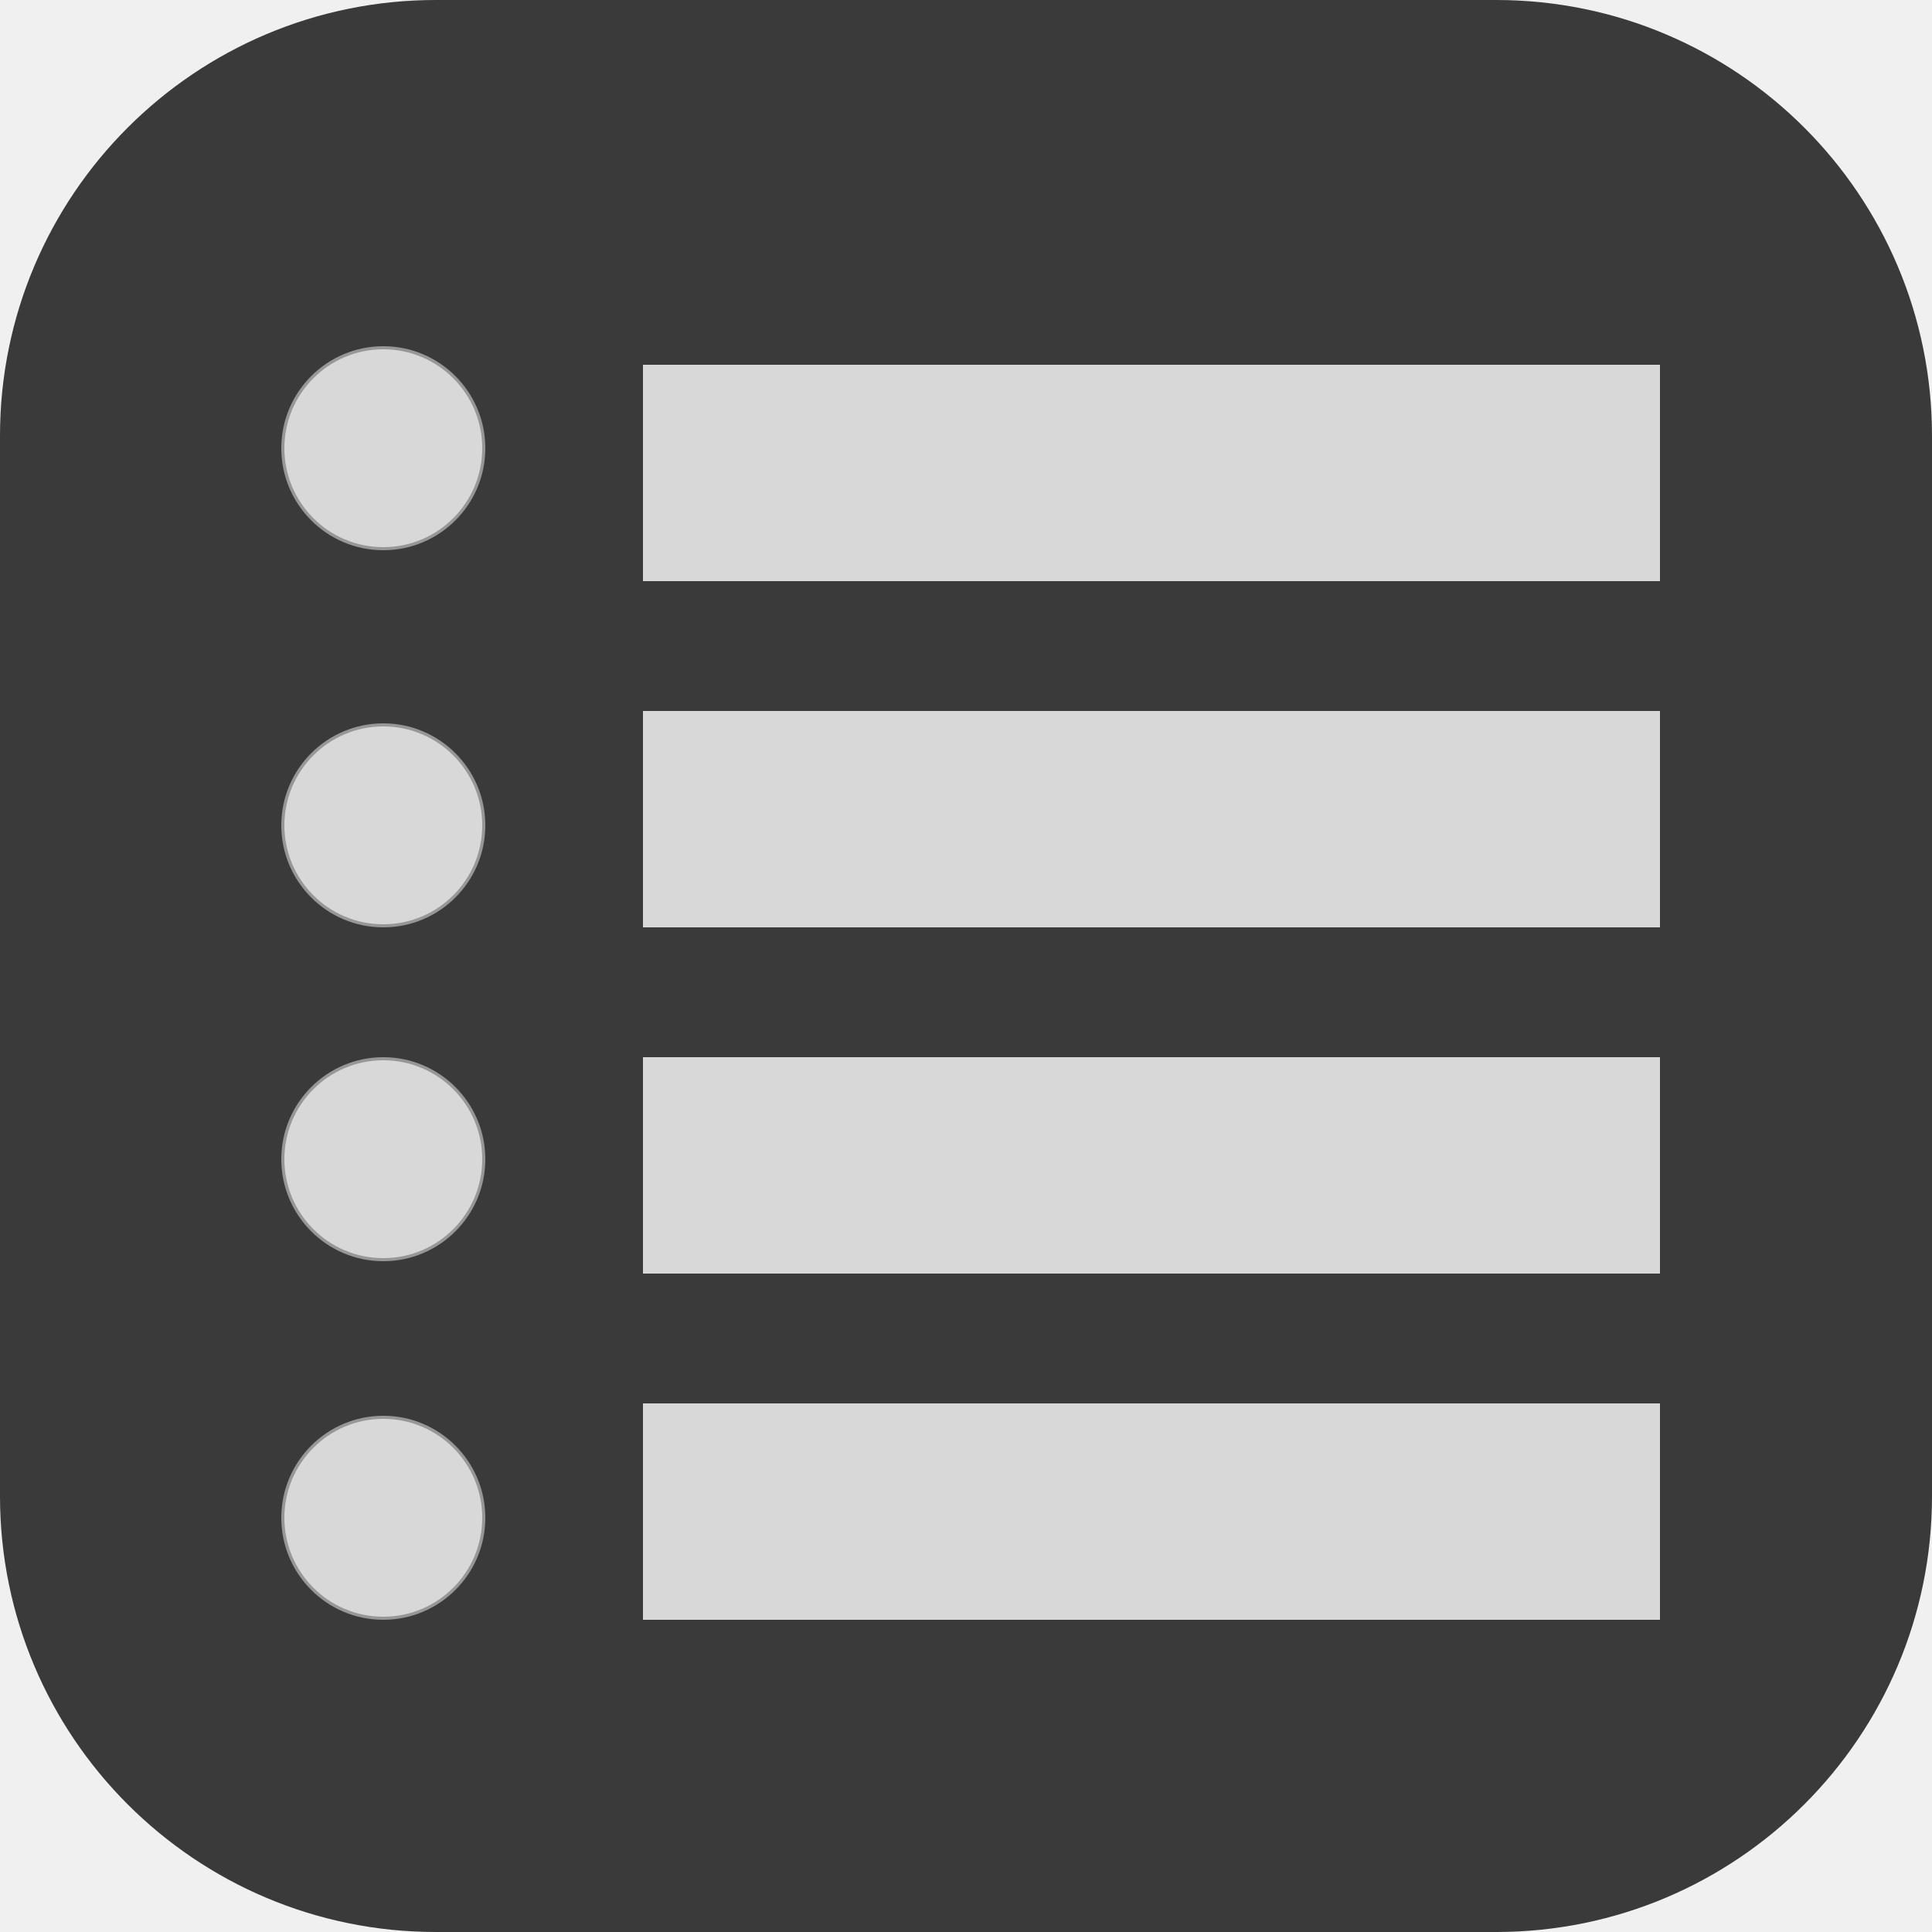
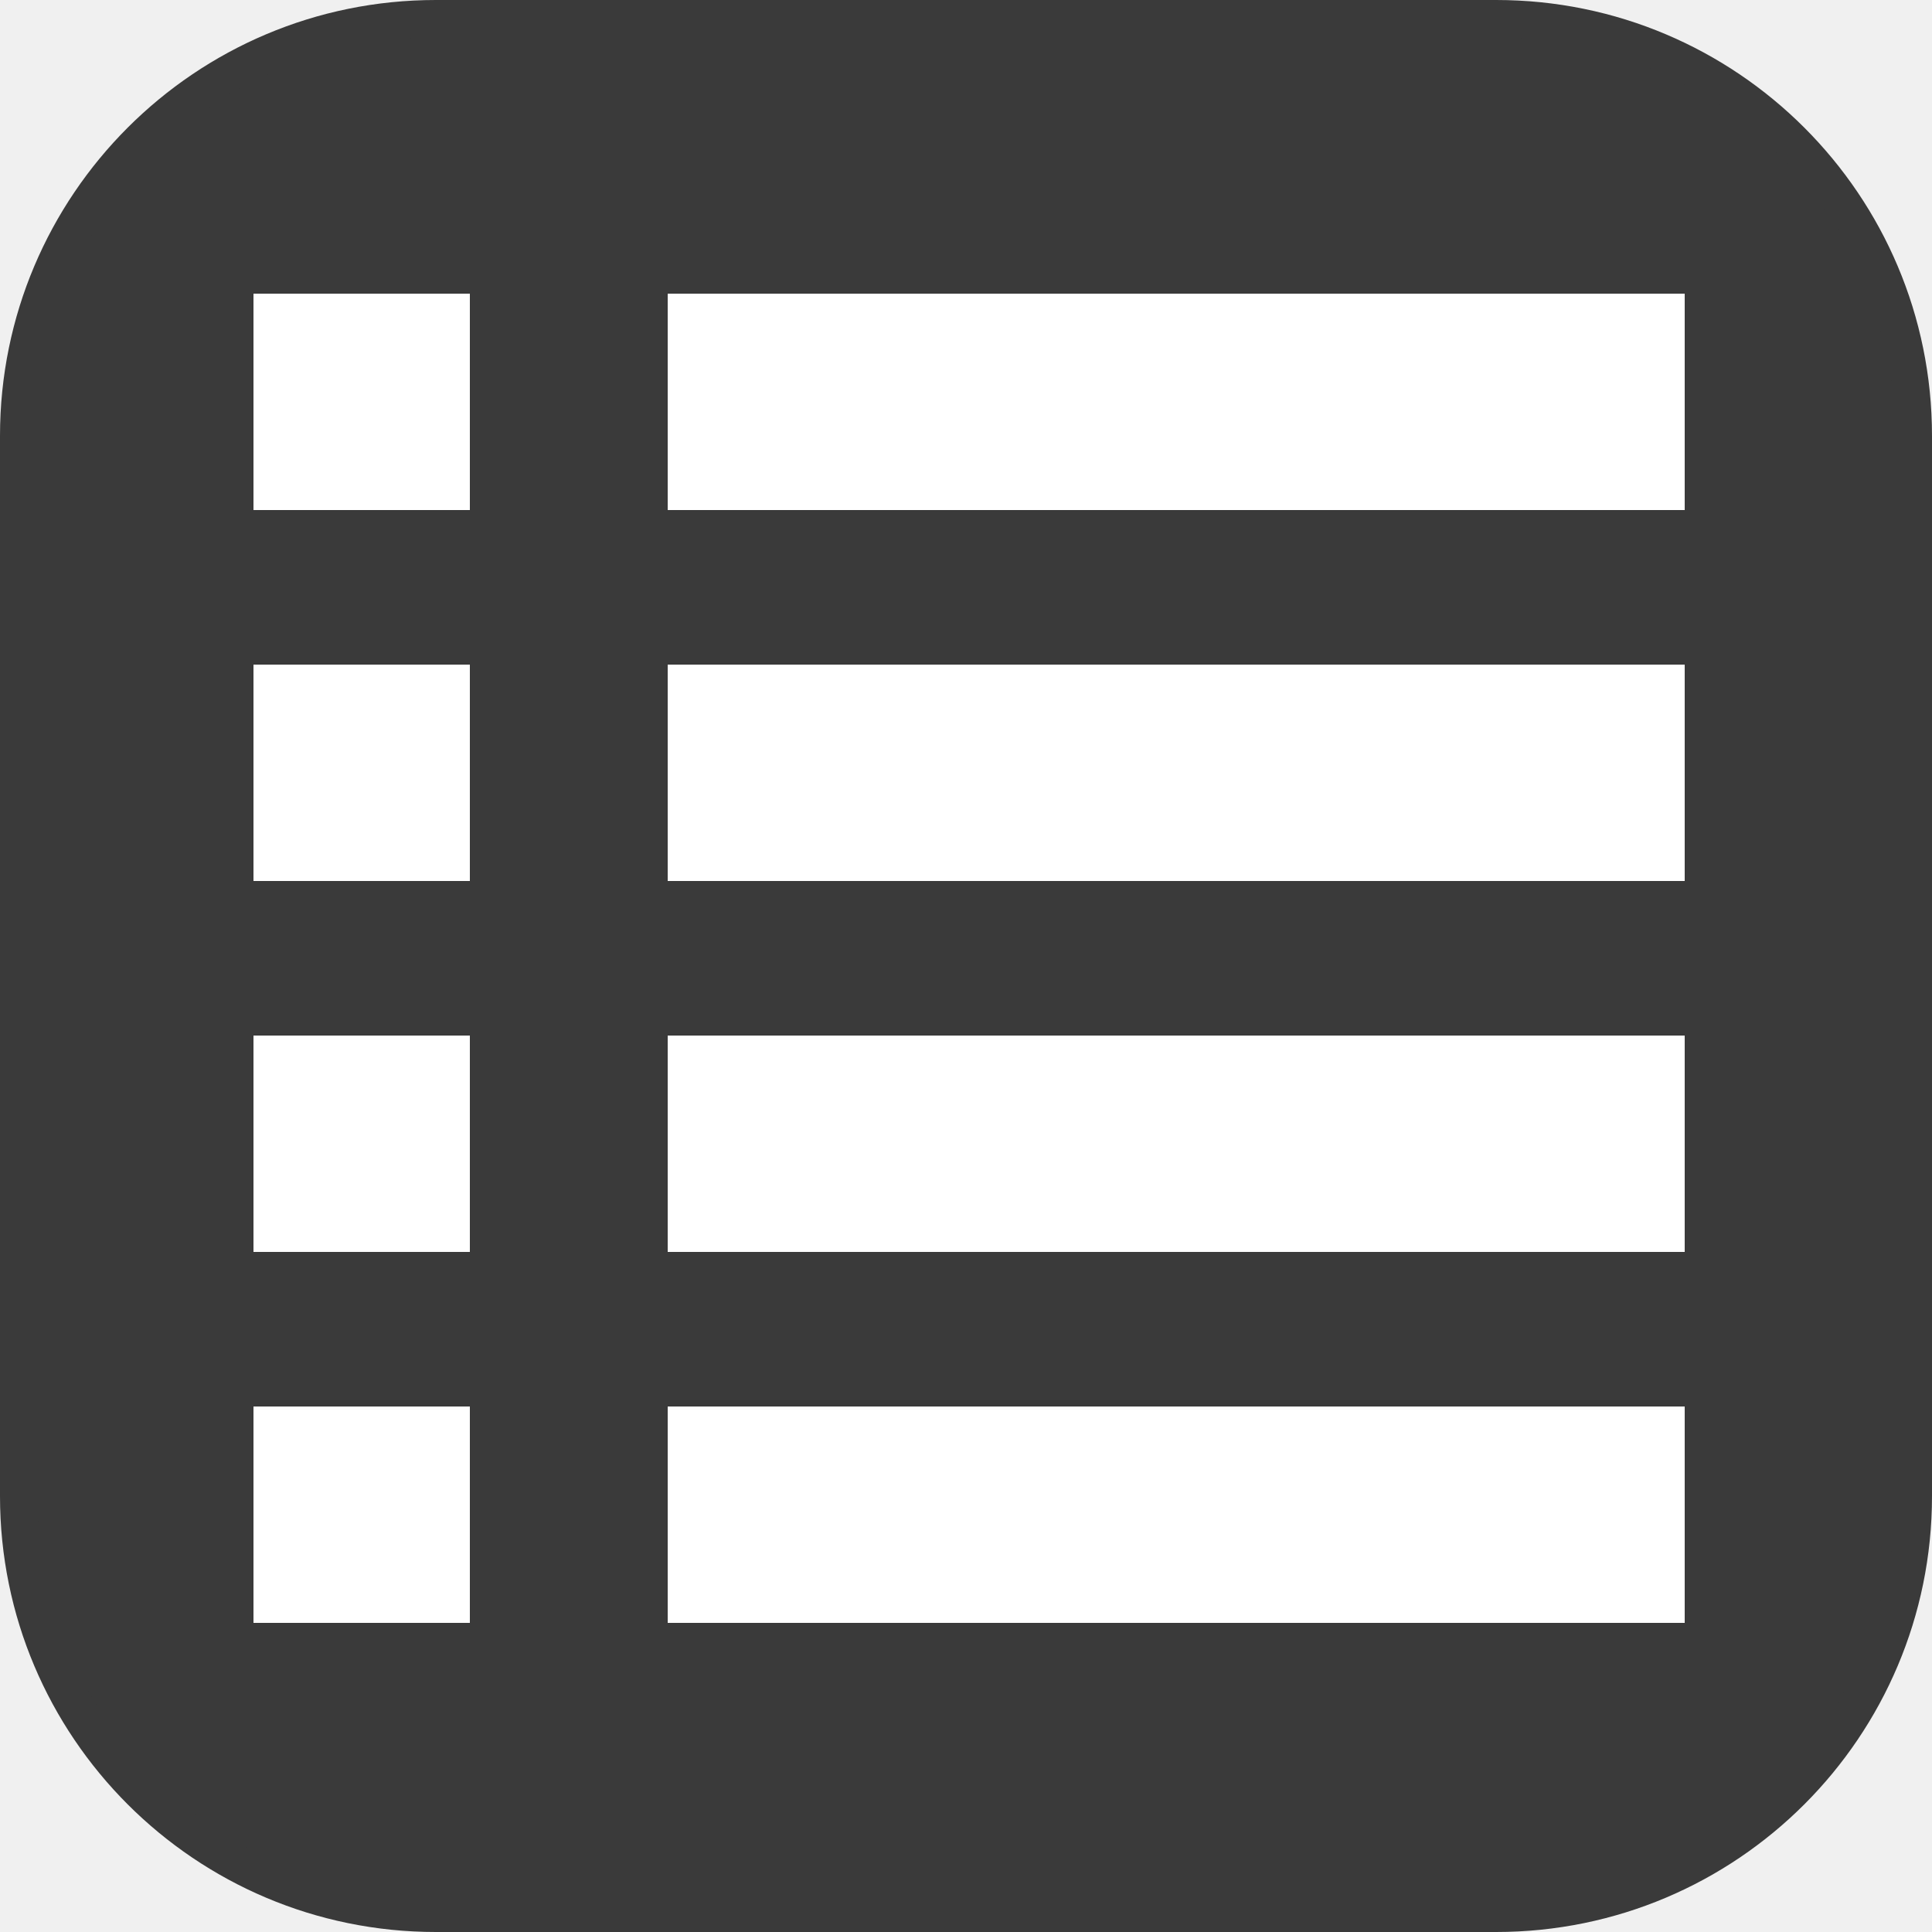
<svg xmlns="http://www.w3.org/2000/svg" width="625px" height="625px" viewBox="0 0 625 625" version="1.1">
  <g id="Page-1" stroke="none" stroke-width="1" fill="none" fill-rule="evenodd">
-     <g id="multi-select-hover">
-       <rect id="backdrop-copy" stroke="#3A3A3A" stroke-width="12" fill="#3A3A3A" x="6" y="6" width="613" height="613" rx="135" />
-       <g id="Group-3" transform="translate(91, 112)" fill="#D8D8D8">
-         <rect id="Rectangle" x="117" y="6" width="329" height="70" />
-         <circle id="Oval" stroke="#979797" cx="33" cy="33" r="32.5" />
-         <circle id="Oval-Copy-3" stroke="#979797" cx="33" cy="155" r="32.5" />
-         <circle id="Oval-Copy" stroke="#979797" cx="33" cy="263" r="32.5" />
-         <circle id="Oval-Copy-2" stroke="#979797" cx="33" cy="379" r="32.5" />
-         <rect id="Rectangle-Copy-17" x="117" y="118" width="329" height="70" />
-         <rect id="Rectangle-Copy-18" x="117" y="230" width="329" height="70" />
-         <rect id="Rectangle-Copy-19" x="117" y="342" width="329" height="70" />
+     <g id="multi-select---hover">
+       <rect id="backdrop-copy-4" stroke="#3A3A3A" stroke-width="12" fill="#3A3A3A" x="6" y="6" width="613" height="613" rx="135" />
+       <g id="row" transform="translate(82, 95)" fill="#FFFFFF">
+         <rect id="Rectangle" x="134" y="0" width="329" height="70" />
+         <rect id="Rectangle-Copy-16" x="0" y="0" width="70" height="70" />
+       </g>
+       <g id="row-copy" transform="translate(82, 215)" fill="#FFFFFF">
+         <rect id="Rectangle" x="134" y="0" width="329" height="70" />
+         <rect id="Rectangle-Copy-16" x="0" y="0" width="70" height="70" />
+       </g>
+       <g id="row-copy-2" transform="translate(82, 335)" fill="#FFFFFF">
+         <rect id="Rectangle" x="134" y="0" width="329" height="70" />
+         <rect id="Rectangle-Copy-16" x="0" y="0" width="70" height="70" />
+       </g>
+       <g id="row-copy-3" transform="translate(82, 455)" fill="#FFFFFF">
+         <rect id="Rectangle" x="134" y="0" width="329" height="70" />
+         <rect id="Rectangle-Copy-16" x="0" y="0" width="70" height="70" />
      </g>
    </g>
  </g>
</svg>
